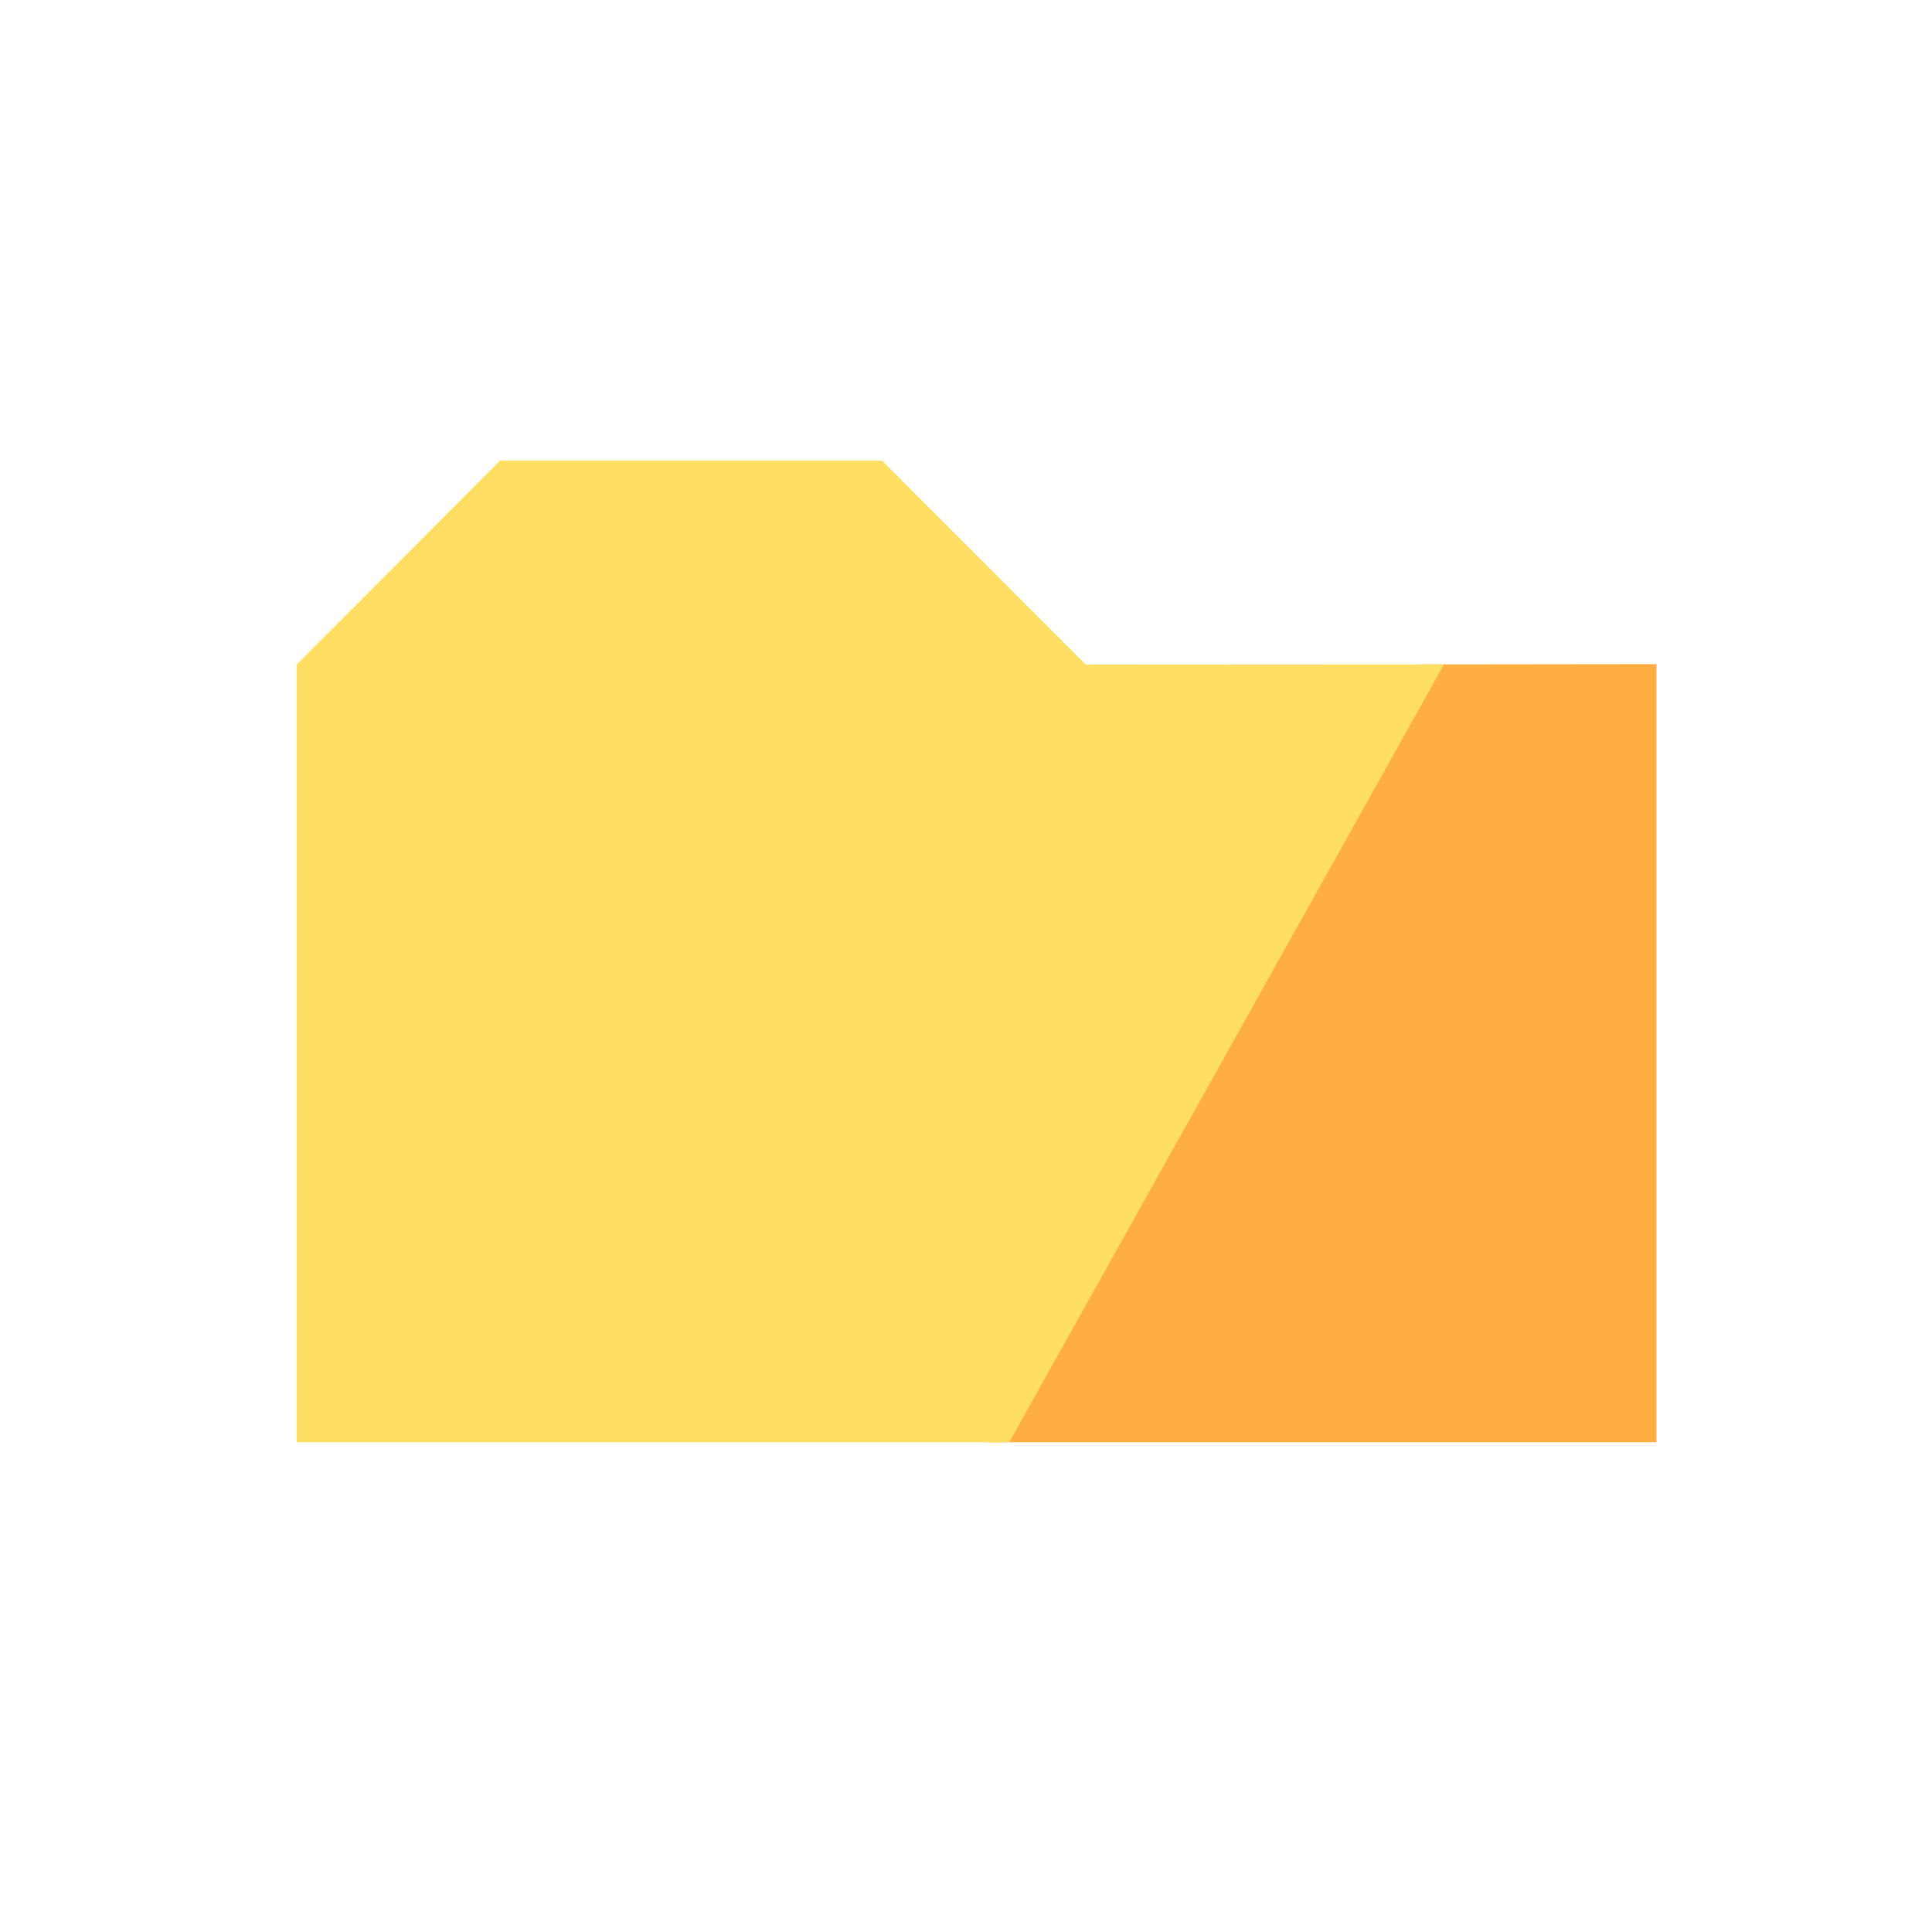
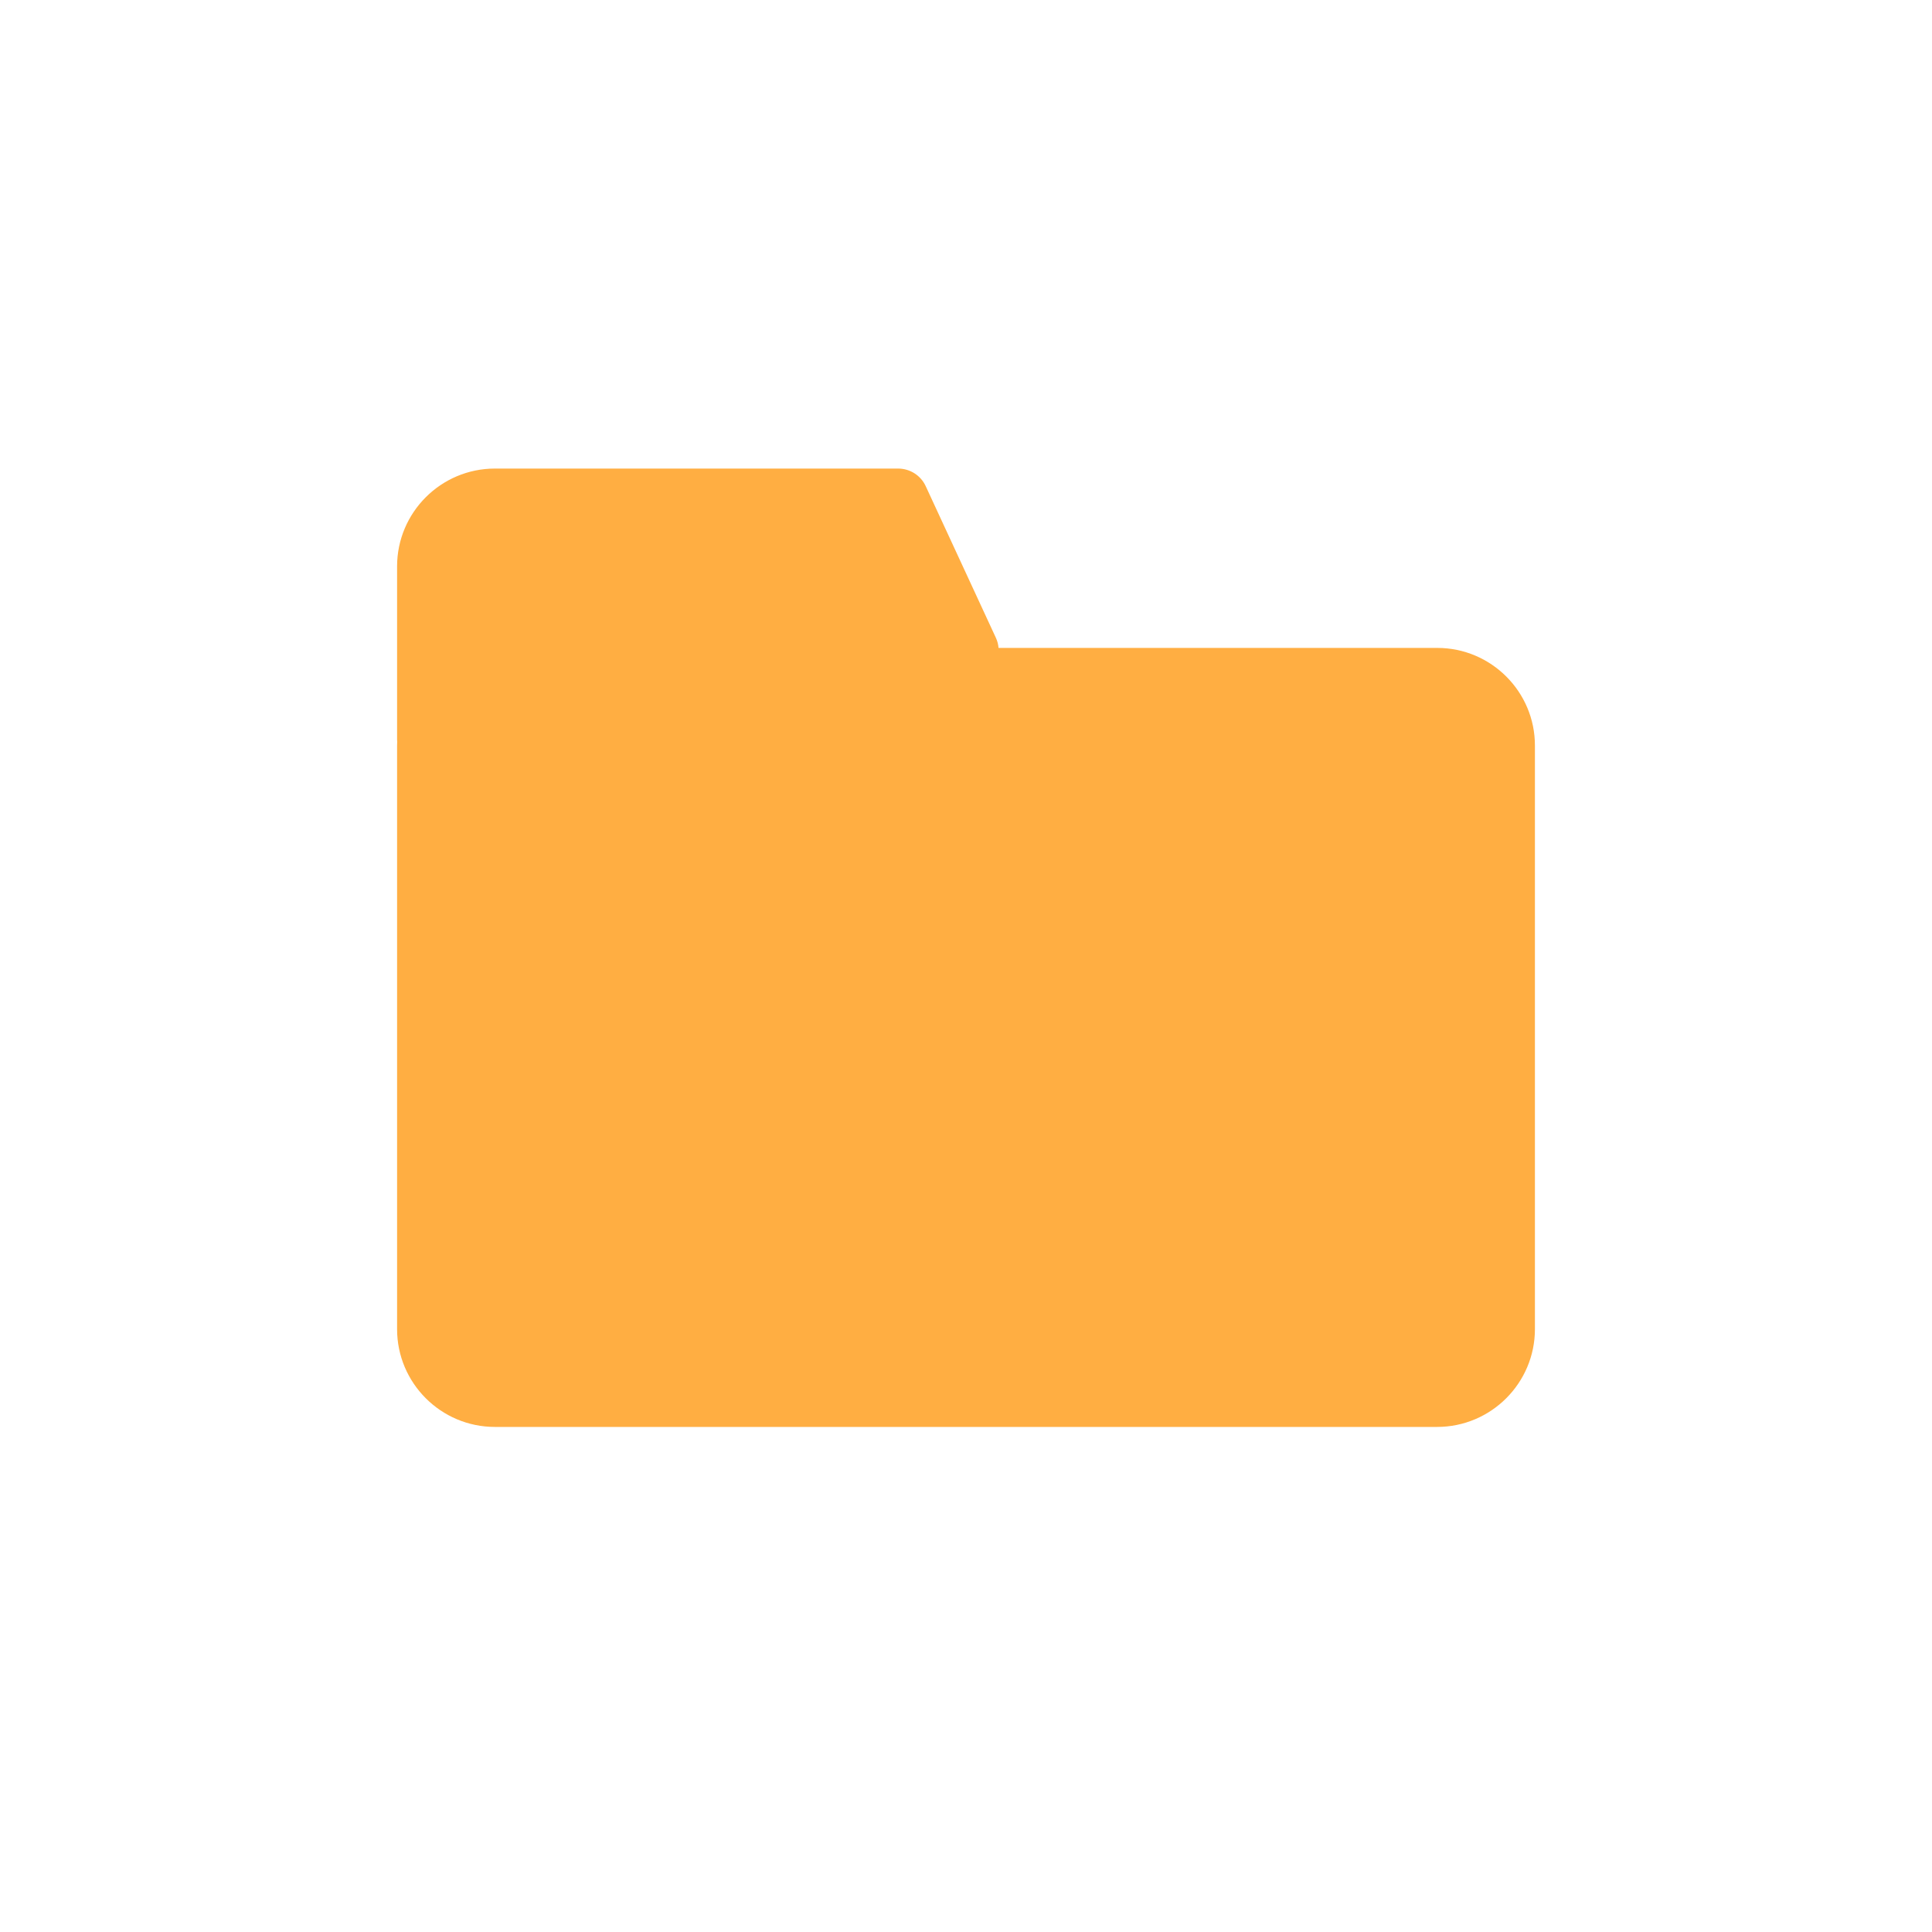
<svg xmlns="http://www.w3.org/2000/svg" version="1.1" id="Capa_1" x="0px" y="0px" width="512px" height="512px" viewBox="0 0 512 512" enable-background="new 0 0 512 512" xml:space="preserve">
-   <g>
-     <path fill="#FFEF93" d="M264.11,121.785" />
-     <path fill="#FFAE42" d="M475.786,381.915" />
-     <polygon fill="#FFAE42" points="376.195,176.076 260.974,382.216 438.979,382.216 438.979,175.999  " />
-     <polygon fill="#FFDF63" points="287.75,176.129 233.775,122.085 132.5,122.085 78.612,176.129 78.612,382.216 267.448,382.216    382.669,176.076  " />
-   </g>
+   <path fill="#FFAE42" d="M380.888,171.704H264.622c-0.068-0.908-0.303-1.816-0.706-2.689l-18.587-40.167  c-1.313-2.857-4.17-4.673-7.329-4.673H131.147c-14.286,0-25.916,11.63-25.916,25.916v45.746c0,0.236,0,0.438,0.034,0.64  c0,0.369-0.034,0.739-0.034,1.142v154.62c0,14.284,11.63,25.911,25.916,25.911h249.707c14.285,0,25.916-11.627,25.916-25.911  v-154.62C406.804,183.333,395.173,171.704,380.888,171.704z M390.669,352.238c0,5.377-4.403,9.777-9.781,9.777H131.147  c-5.378,0-9.781-4.4-9.781-9.777v-154.62c0-5.378,4.403-9.78,9.781-9.78h249.707c5.378,0,9.781,4.402,9.781,9.78v154.62H390.669z" />
+   <path fill="#FFAE42" d="M394.5,359.831c0,3.131-2.538,5.669-5.669,5.669H123.17c-3.131,0-5.669-2.538-5.669-5.669V186.169  c0-3.131,2.538-5.669,5.669-5.669h265.662c3.131,0,5.669,2.538,5.669,5.669V359.831z" />
</svg>
